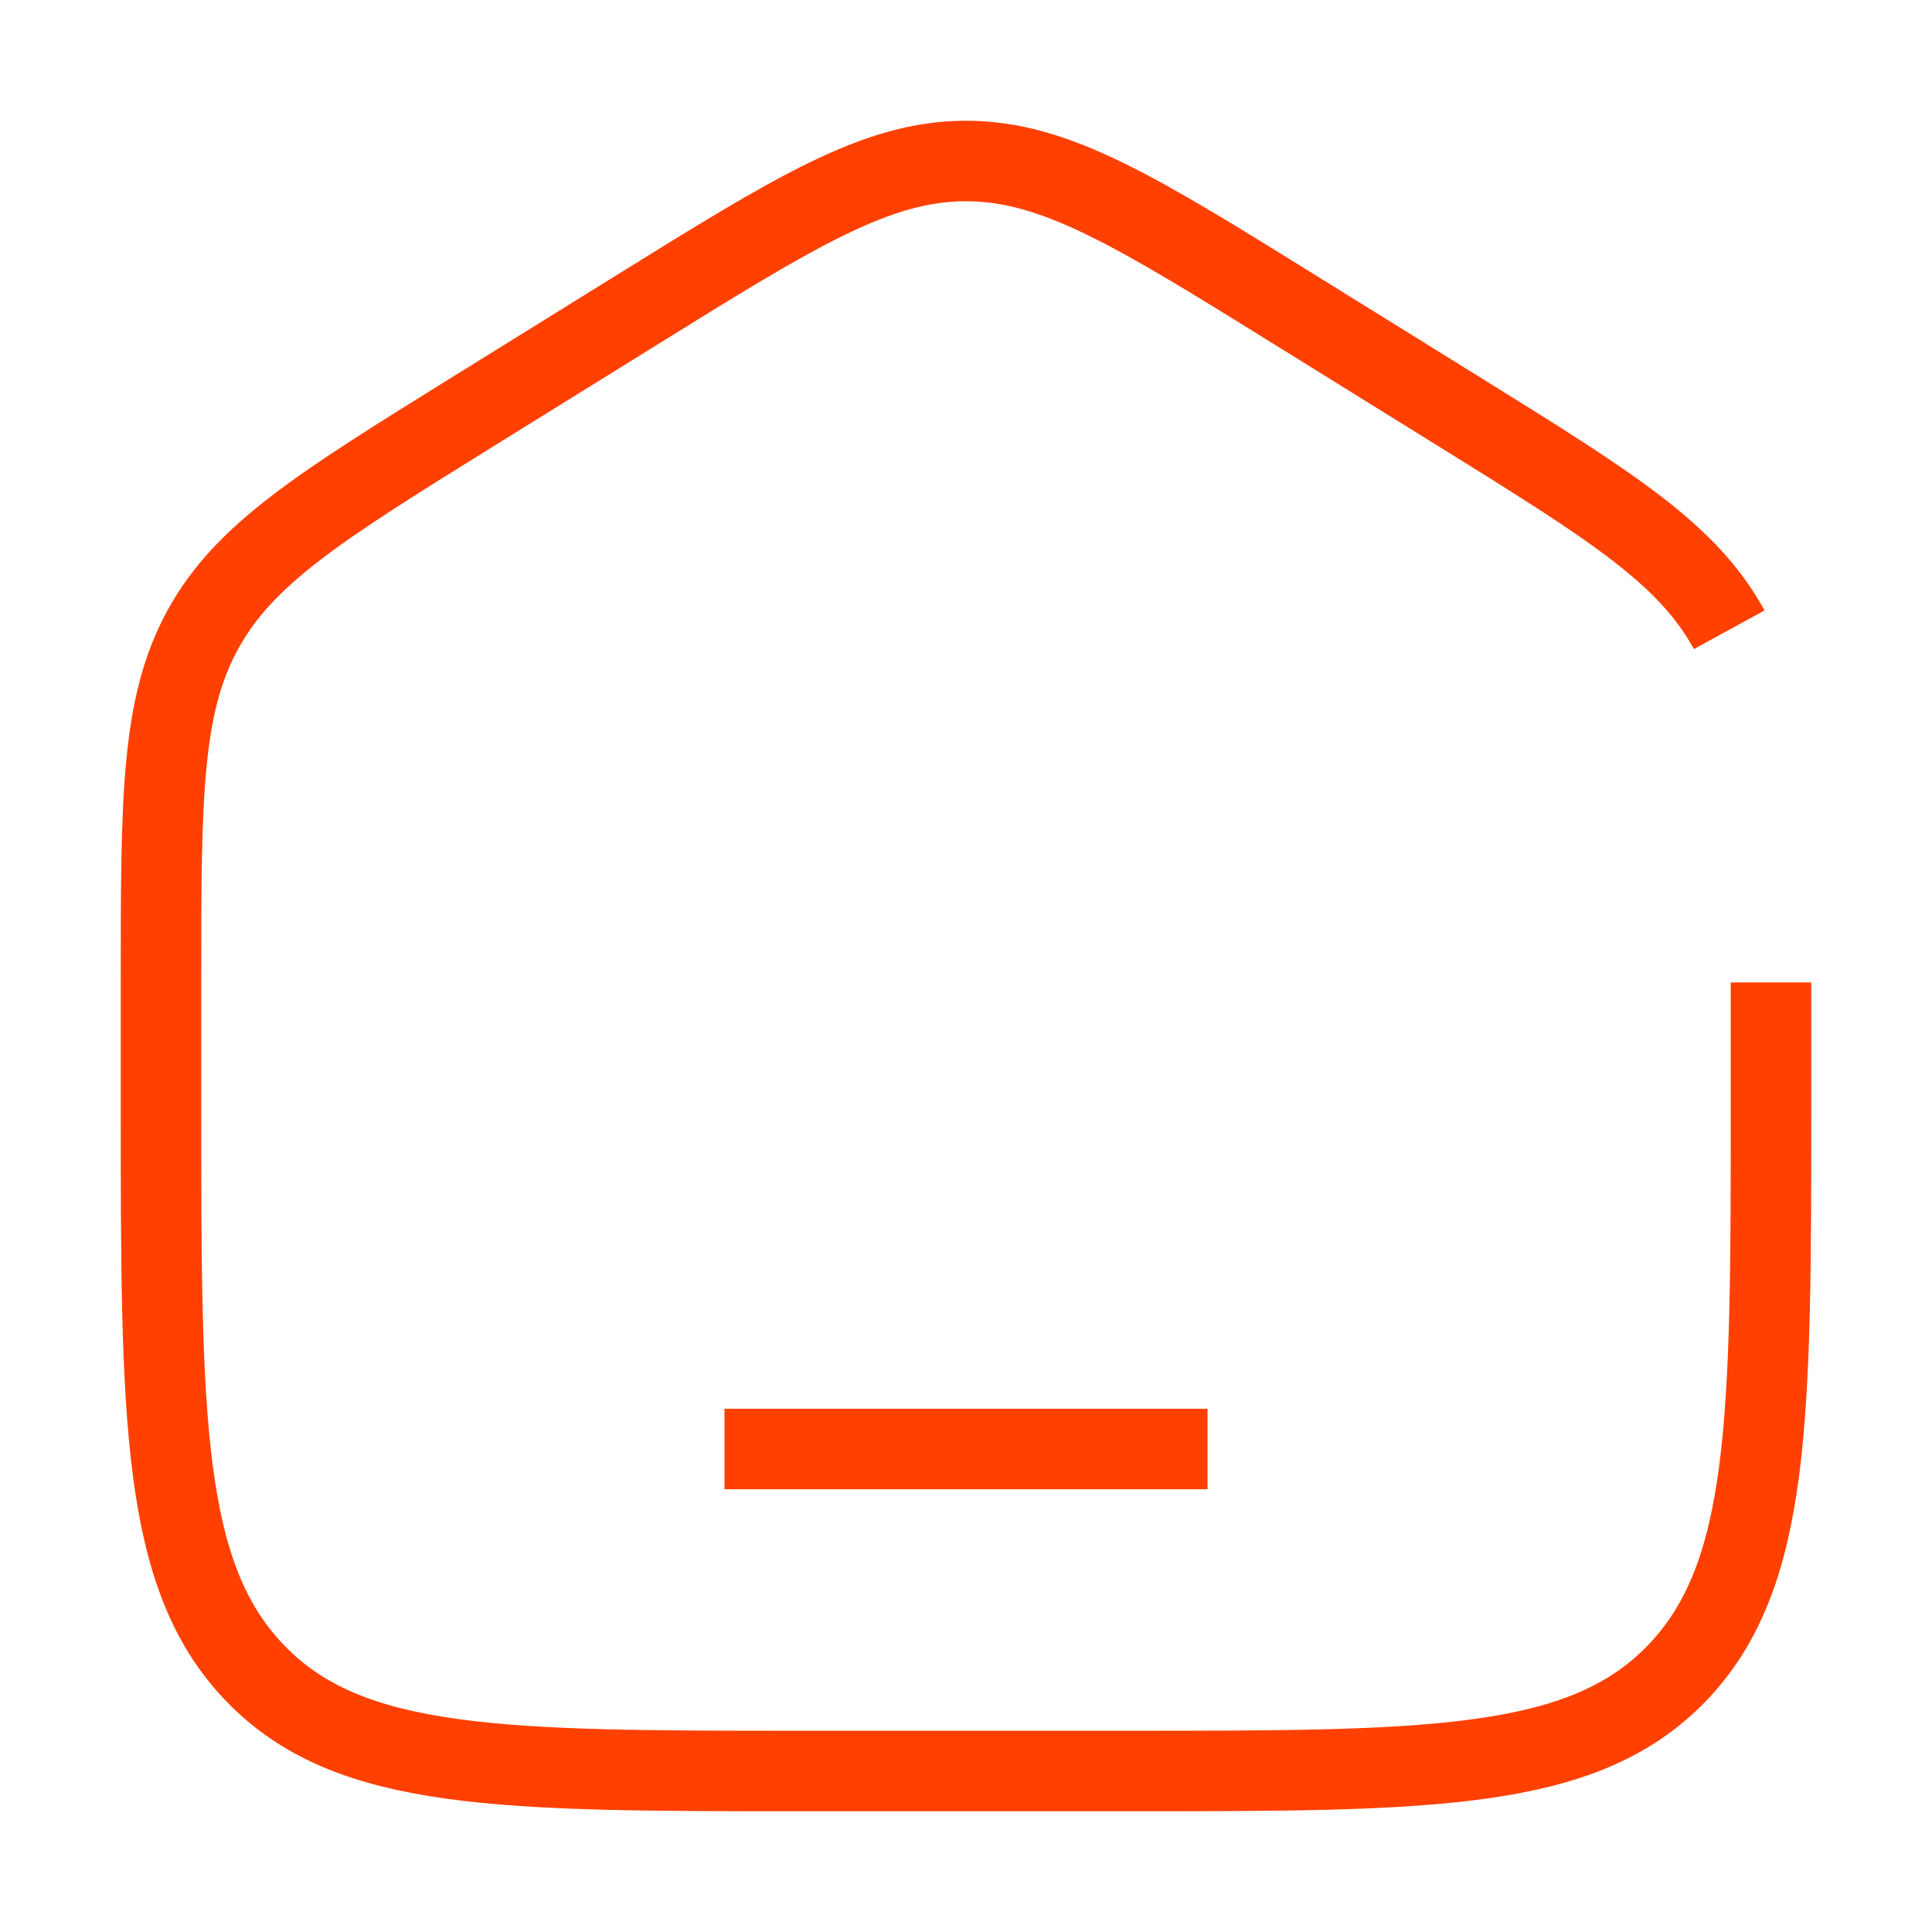
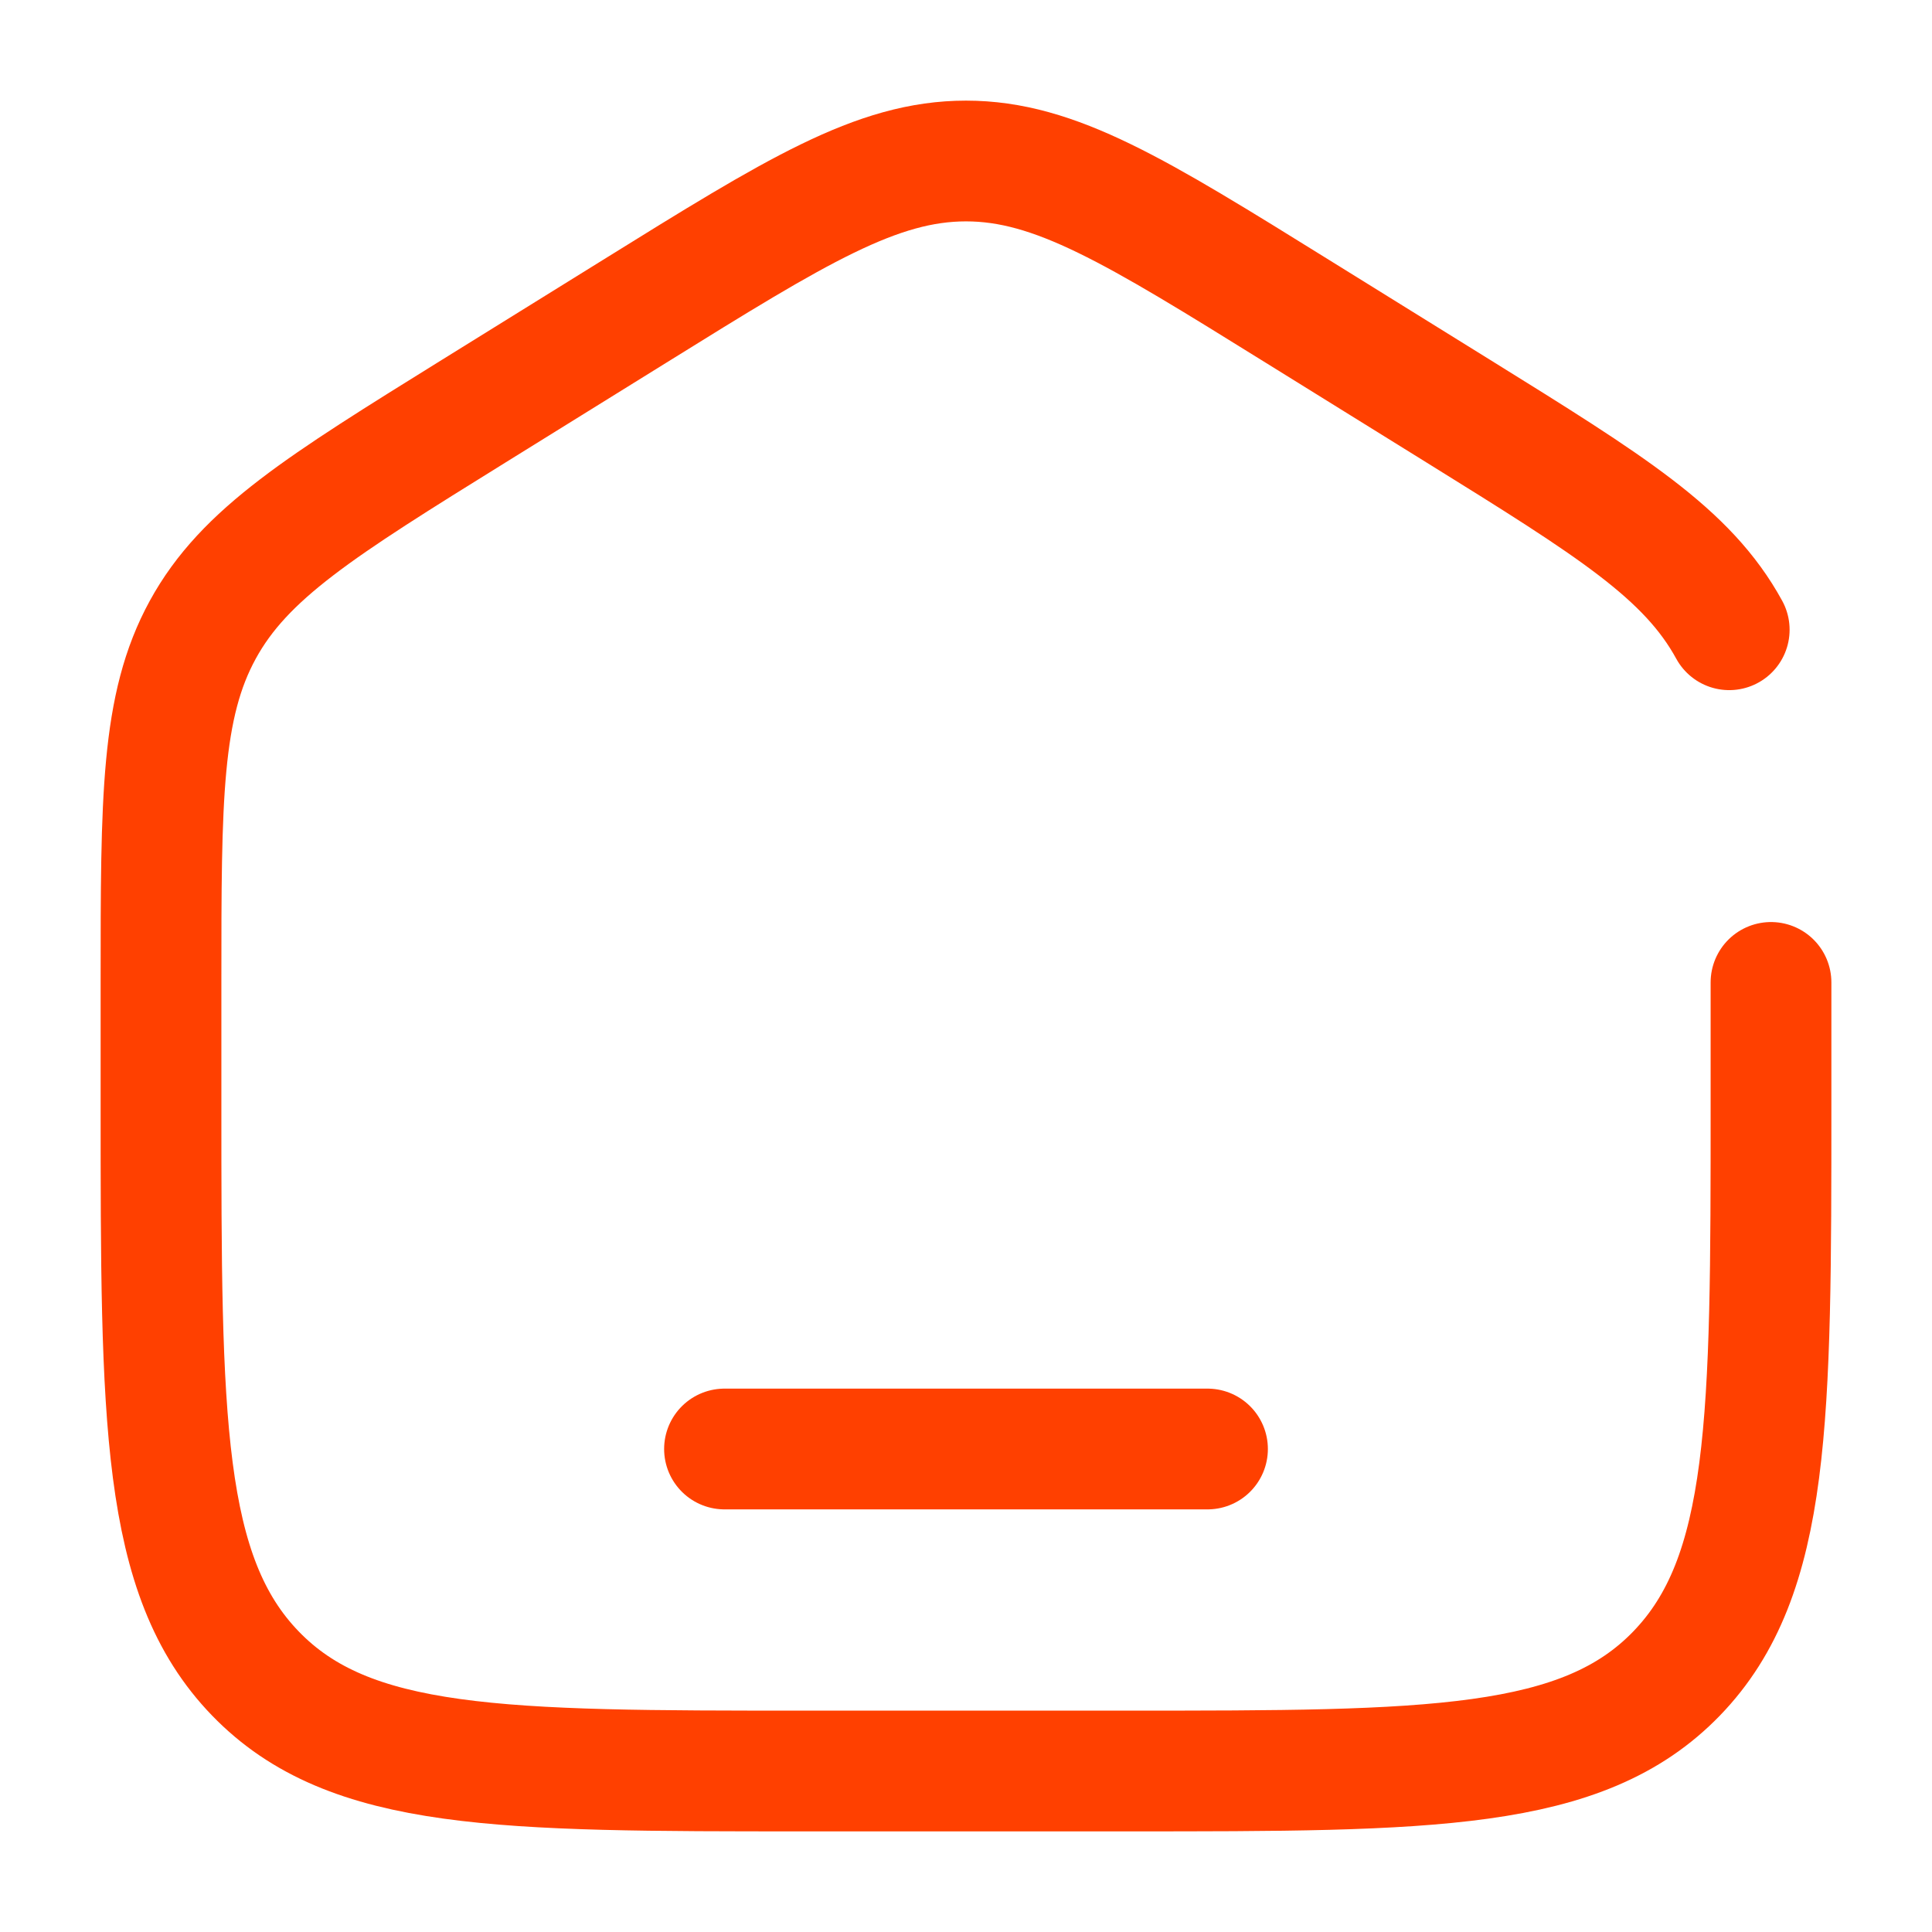
<svg xmlns="http://www.w3.org/2000/svg" width="800px" height="800px" viewBox="0 0 24 24" fill="none" stroke="#ff4000">
strokeLinejoin
- <g id="SVGRepo_bgCarrier" strokeWidth="0" />
-   <g id="SVGRepo_tracerCarrier" strokeLinecap="round" stroke-linejoin="round" />
+ <g id="SVGRepo_bgCarrier" stroke-width="0" />
+   <g id="SVGRepo_tracerCarrier" stroke-linecap="round" stroke-linejoin="round" />
  <g id="SVGRepo_iconCarrier">
-     <path d="M22 12.204V13.725C22 17.626 22 19.576 20.828 20.788C19.657 22 17.771 22 14 22H10C6.229 22 4.343 22 3.172 20.788C2 19.576 2 17.626 2 13.725V12.204C2 9.915 2 8.771 2.519 7.823C3.038 6.874 3.987 6.286 5.884 5.108L7.884 3.867C9.889 2.622 10.892 2 12 2C13.108 2 14.111 2.622 16.116 3.867L18.116 5.108C20.013 6.286 20.962 6.874 21.481 7.823" stroke="#ff4000" strokeWidth="1.5" strokeLinecap="round" />
-     <path d="M15 18H9" stroke="#ff4000" strokeWidth="1.5" strokeLinecap="round" />
+     <path d="M22 12.204V13.725C22 17.626 22 19.576 20.828 20.788C19.657 22 17.771 22 14 22H10C6.229 22 4.343 22 3.172 20.788C2 19.576 2 17.626 2 13.725V12.204C2 9.915 2 8.771 2.519 7.823C3.038 6.874 3.987 6.286 5.884 5.108L7.884 3.867C9.889 2.622 10.892 2 12 2C13.108 2 14.111 2.622 16.116 3.867L18.116 5.108C20.013 6.286 20.962 6.874 21.481 7.823" stroke="#ff4000" stroke-width="1.5" stroke-linecap="round" />
+     <path d="M15 18H9" stroke="#ff4000" stroke-width="1.5" stroke-linecap="round" />
  </g>
</svg>
